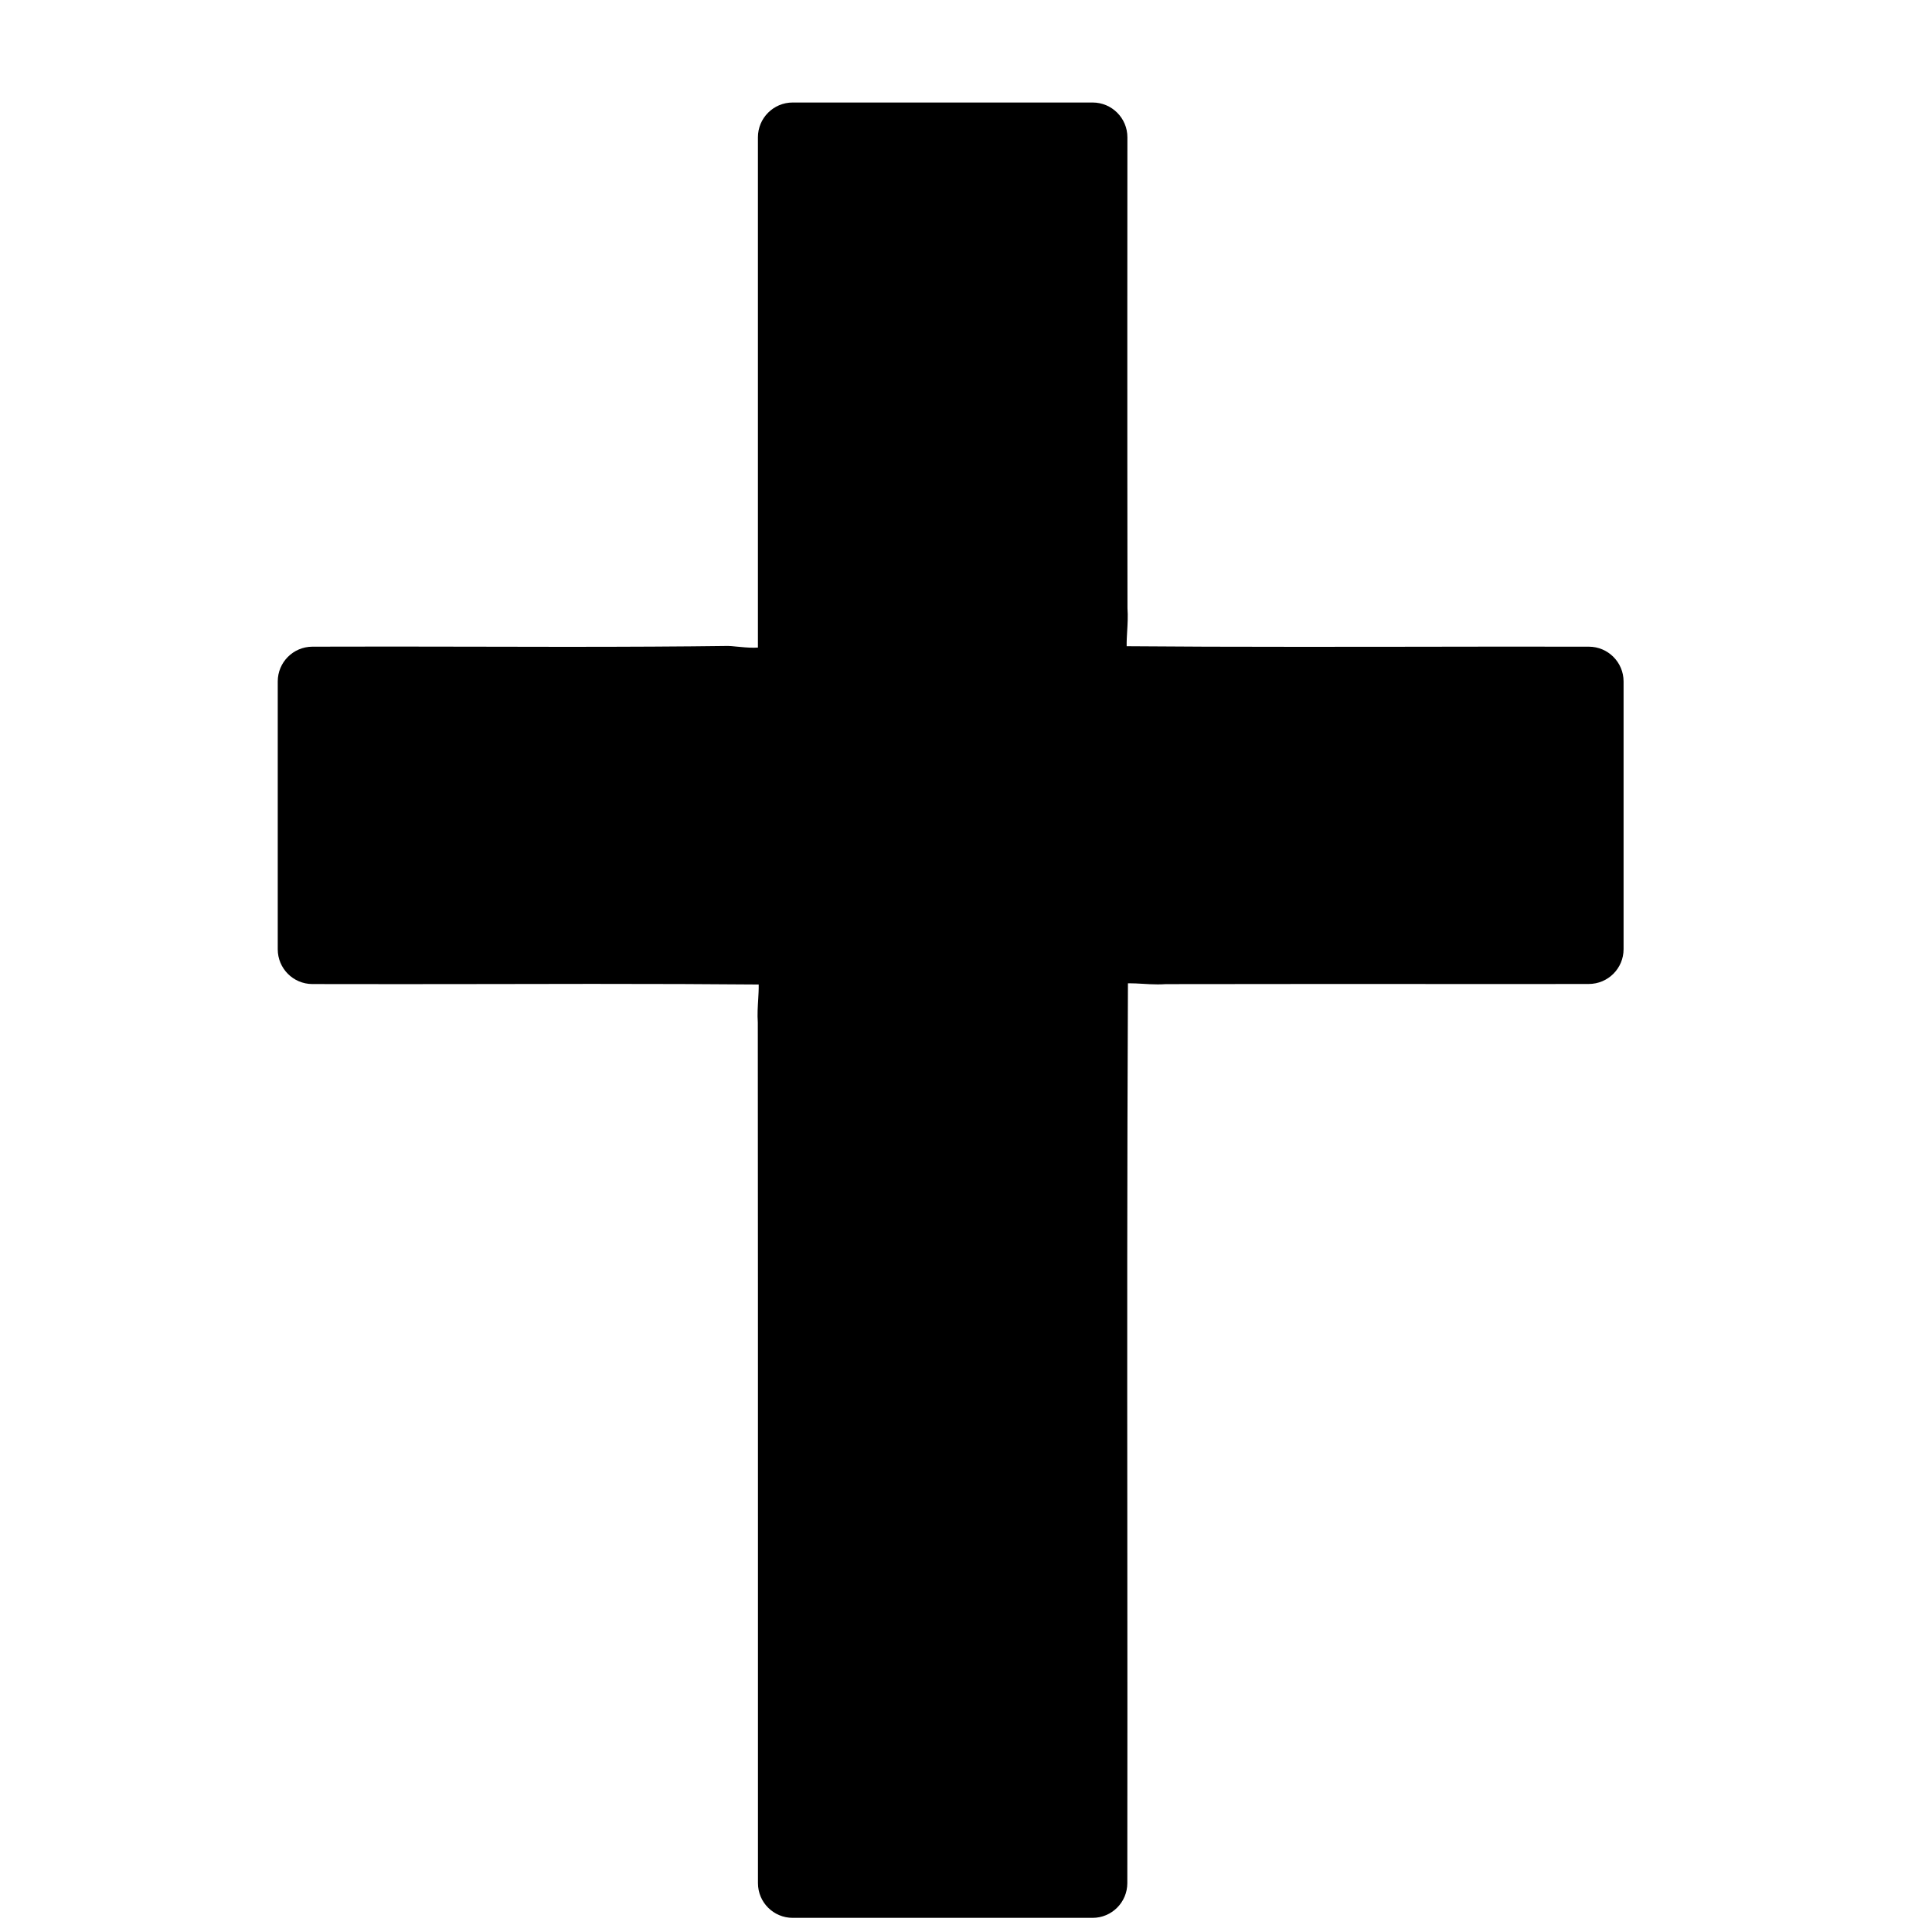
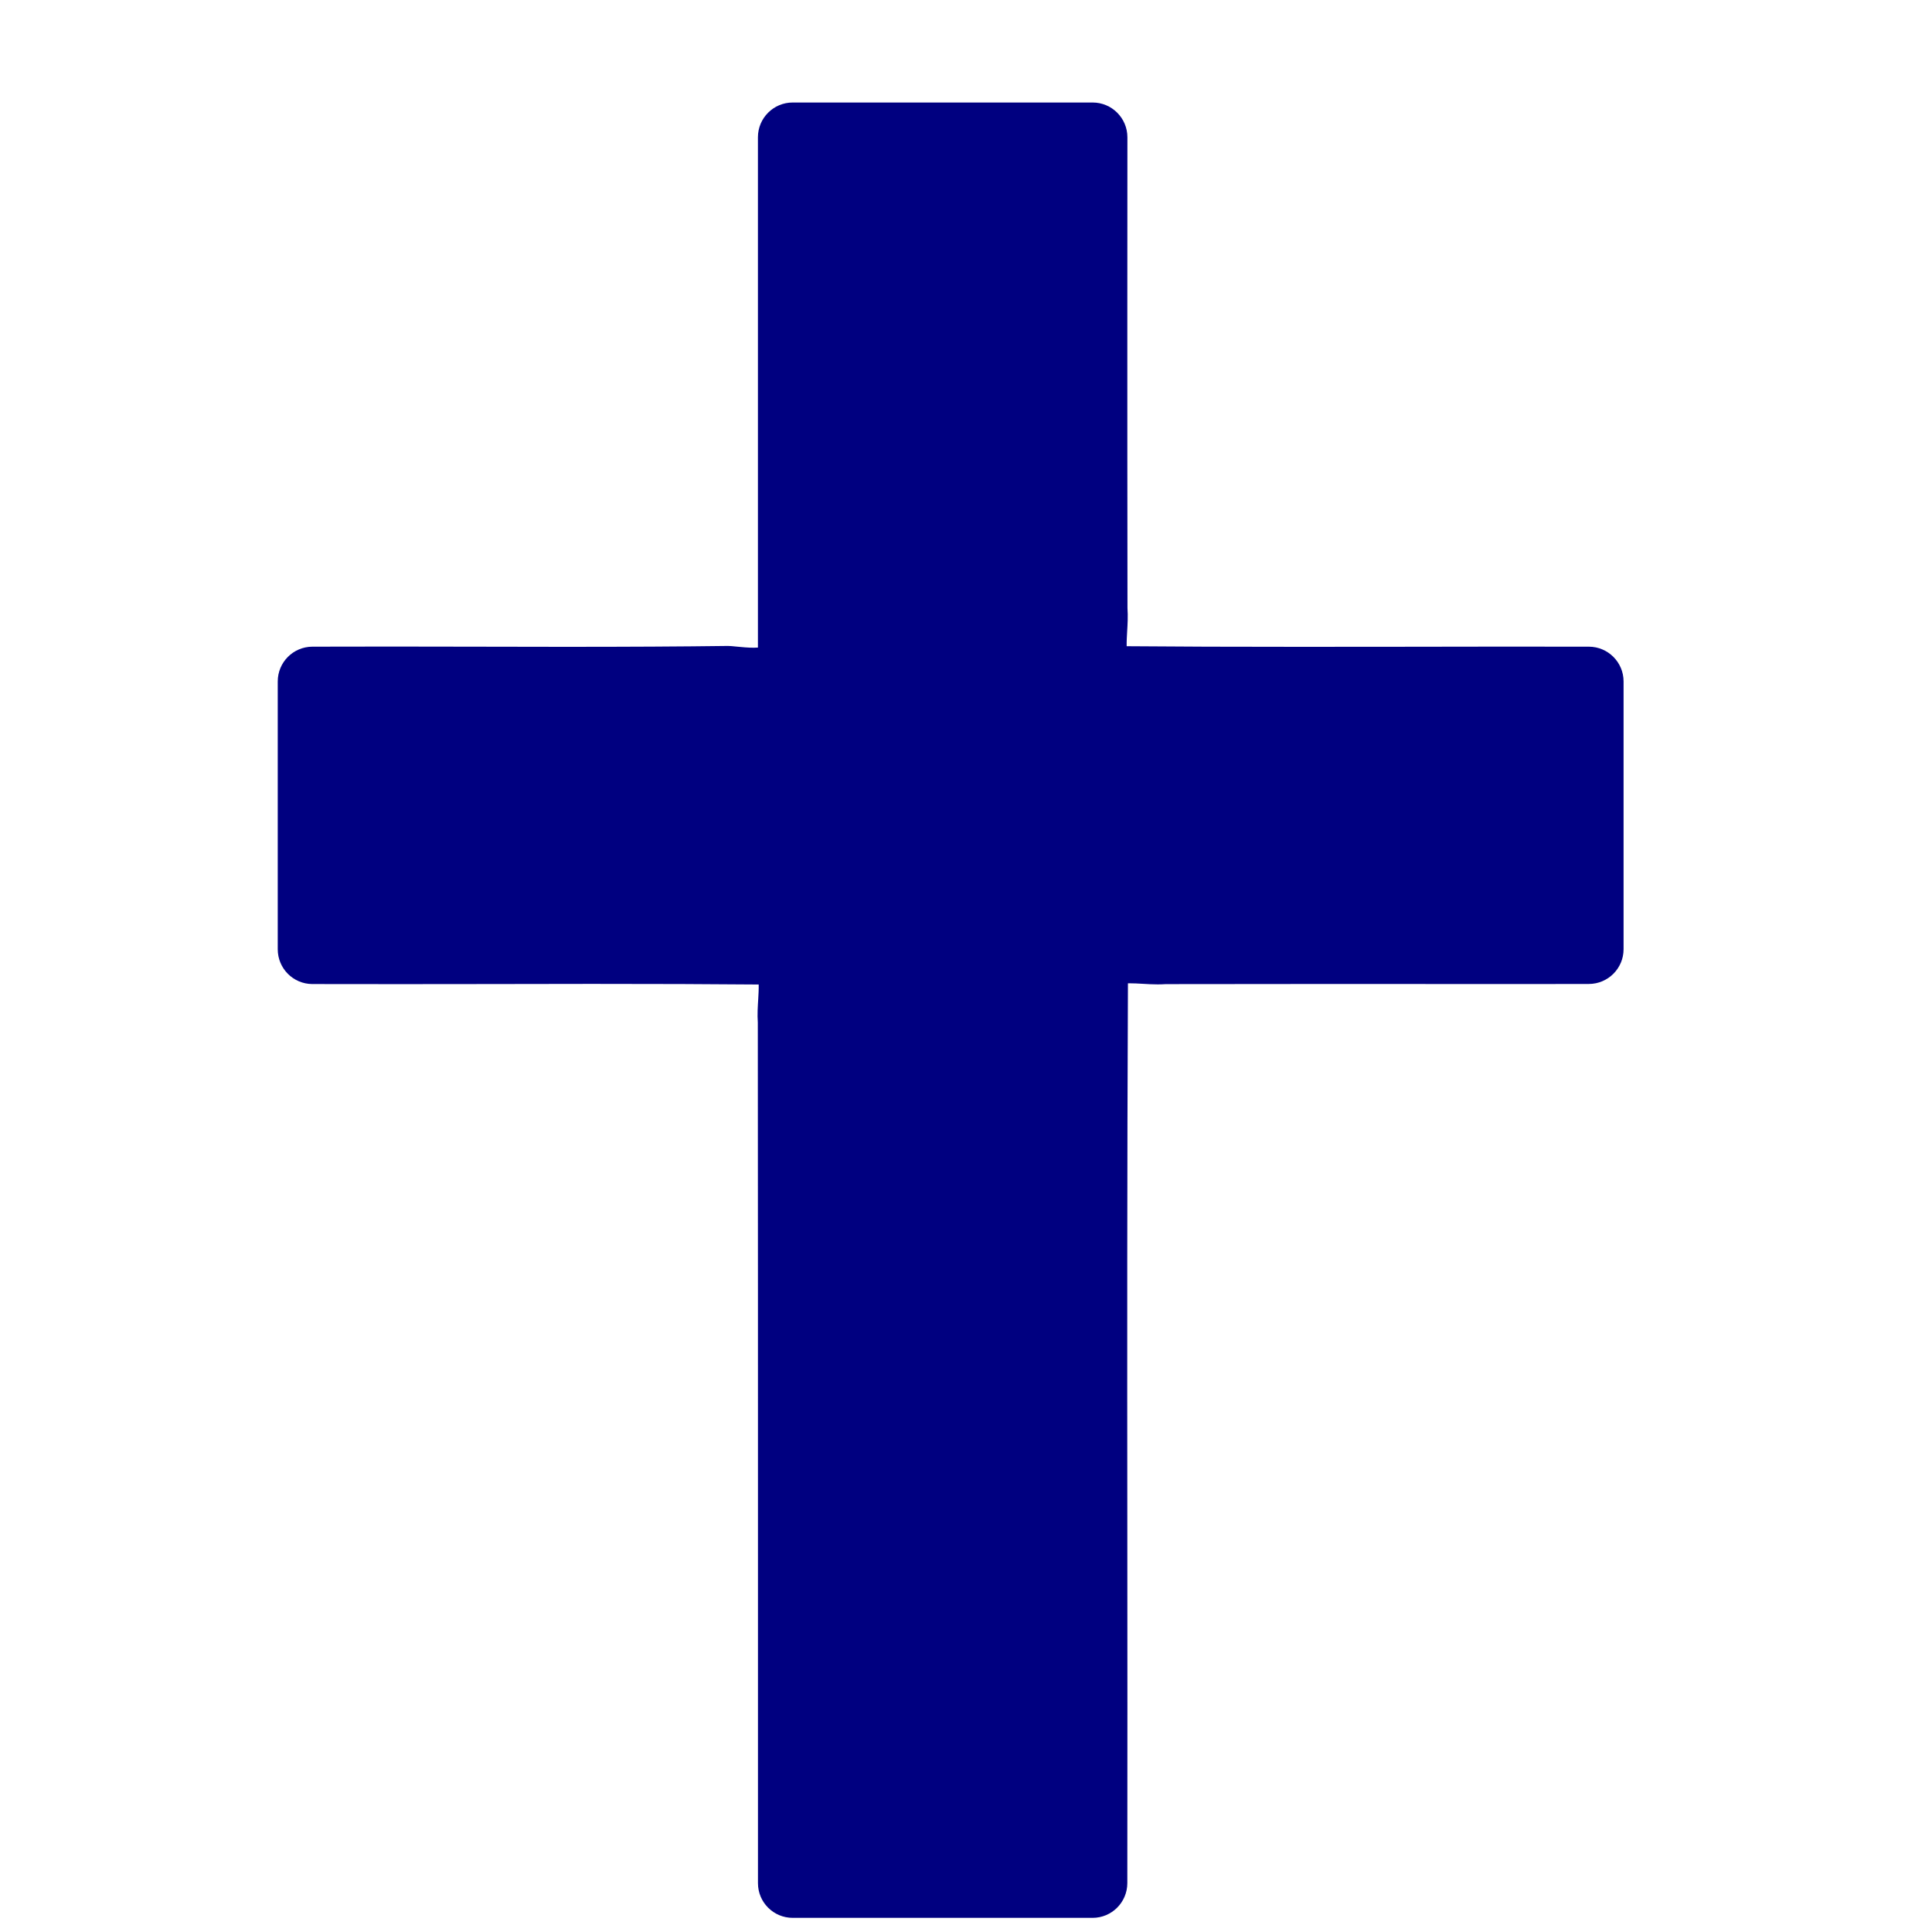
<svg xmlns="http://www.w3.org/2000/svg" enable-background="new 0 0 580 580" height="50" viewBox="0 0 50 50" width="50" version="1.1" id="svg827">
  <defs id="defs831" />
-   <path style="stroke-width:0.09" d="m 20.515,2.653 c -0.497,0 -0.9,0.403 -0.9,0.9 V 16.759 c -0.03,0.002 -0.066,0.004 -0.109,0.004 -0.143,0 -0.302,-0.015 -0.455,-0.03 l -0.123,-0.012 c -0.03,-0.003 -0.061,-0.004 -0.091,-0.004 -1.235,0.016 -2.543,0.023 -4.238,0.023 -0.802,0 -1.603,-0.002 -2.405,-0.004 -1.37,-0.003 -2.74,-0.005 -4.11,0 -0.496,0.002 -0.896,0.404 -0.896,0.9 v 6.931 c 0,0.496 0.4,0.899 0.896,0.9 1.521,0.004 3.044,0.002 4.565,0 0.891,-9e-4 1.781,-0.004 2.672,-0.004 1.704,0 3.056,0.005 4.314,0.016 0.003,0.116 -0.006,0.268 -0.012,0.373 -0.012,0.198 -0.026,0.4 -0.011,0.612 0.004,4.587 0.004,9.252 0.004,13.762 -3.6e-4,2.836 -7.2e-4,5.673 0,8.51 9e-5,0.497 0.403,0.898 0.9,0.898 h 7.759 c 0.497,0 0.899,-0.402 0.9,-0.898 0.004,-3.01 0.002,-6.071 0,-9.032 -0.004,-4.674 -0.006,-9.502 0.016,-14.256 0.016,-4.5e-4 0.032,0 0.051,0 0.096,0 0.204,0.005 0.318,0.012 0.13,0.008 0.265,0.016 0.404,0.016 0.075,0 0.143,-0.003 0.209,-0.007 1.435,-0.003 2.872,-0.004 4.307,-0.004 l 4.894,0.002 c 0.581,0 1.162,-0.002 1.744,-0.002 0.497,-2.7e-4 0.9,-0.403 0.9,-0.9 v -6.929 c 9e-5,-0.496 -0.402,-0.899 -0.898,-0.9 -1.573,-0.004 -3.144,-2.22e-4 -4.718,0.002 -0.921,9e-4 -1.842,0.002 -2.763,0.002 -1.771,0 -3.174,-0.005 -4.481,-0.016 -0.003,-0.116 0.006,-0.266 0.012,-0.371 0.012,-0.198 0.024,-0.404 0.009,-0.615 -0.004,-2.516 -0.004,-5.074 -0.004,-7.548 4.5e-4,-1.546 0.003,-3.091 0.002,-4.637 -2.7e-4,-0.497 -0.403,-0.9 -0.9,-0.9 z" id="path825" />
+   <path style="stroke-width:0.09;fill:#000080" d="m 20.515,2.653 c -0.497,0 -0.9,0.403 -0.9,0.9 V 16.759 c -0.03,0.002 -0.066,0.004 -0.109,0.004 -0.143,0 -0.302,-0.015 -0.455,-0.03 l -0.123,-0.012 c -0.03,-0.003 -0.061,-0.004 -0.091,-0.004 -1.235,0.016 -2.543,0.023 -4.238,0.023 -0.802,0 -1.603,-0.002 -2.405,-0.004 -1.37,-0.003 -2.74,-0.005 -4.11,0 -0.496,0.002 -0.896,0.404 -0.896,0.9 v 6.931 c 0,0.496 0.4,0.899 0.896,0.9 1.521,0.004 3.044,0.002 4.565,0 0.891,-9e-4 1.781,-0.004 2.672,-0.004 1.704,0 3.056,0.005 4.314,0.016 0.003,0.116 -0.006,0.268 -0.012,0.373 -0.012,0.198 -0.026,0.4 -0.011,0.612 0.004,4.587 0.004,9.252 0.004,13.762 -3.6e-4,2.836 -7.2e-4,5.673 0,8.51 9e-5,0.497 0.403,0.898 0.9,0.898 h 7.759 c 0.497,0 0.899,-0.402 0.9,-0.898 0.004,-3.01 0.002,-6.071 0,-9.032 -0.004,-4.674 -0.006,-9.502 0.016,-14.256 0.016,-4.5e-4 0.032,0 0.051,0 0.096,0 0.204,0.005 0.318,0.012 0.13,0.008 0.265,0.016 0.404,0.016 0.075,0 0.143,-0.003 0.209,-0.007 1.435,-0.003 2.872,-0.004 4.307,-0.004 l 4.894,0.002 c 0.581,0 1.162,-0.002 1.744,-0.002 0.497,-2.7e-4 0.9,-0.403 0.9,-0.9 v -6.929 c 9e-5,-0.496 -0.402,-0.899 -0.898,-0.9 -1.573,-0.004 -3.144,-2.22e-4 -4.718,0.002 -0.921,9e-4 -1.842,0.002 -2.763,0.002 -1.771,0 -3.174,-0.005 -4.481,-0.016 -0.003,-0.116 0.006,-0.266 0.012,-0.371 0.012,-0.198 0.024,-0.404 0.009,-0.615 -0.004,-2.516 -0.004,-5.074 -0.004,-7.548 4.5e-4,-1.546 0.003,-3.091 0.002,-4.637 -2.7e-4,-0.497 -0.403,-0.9 -0.9,-0.9 z" id="path825" />
</svg>
